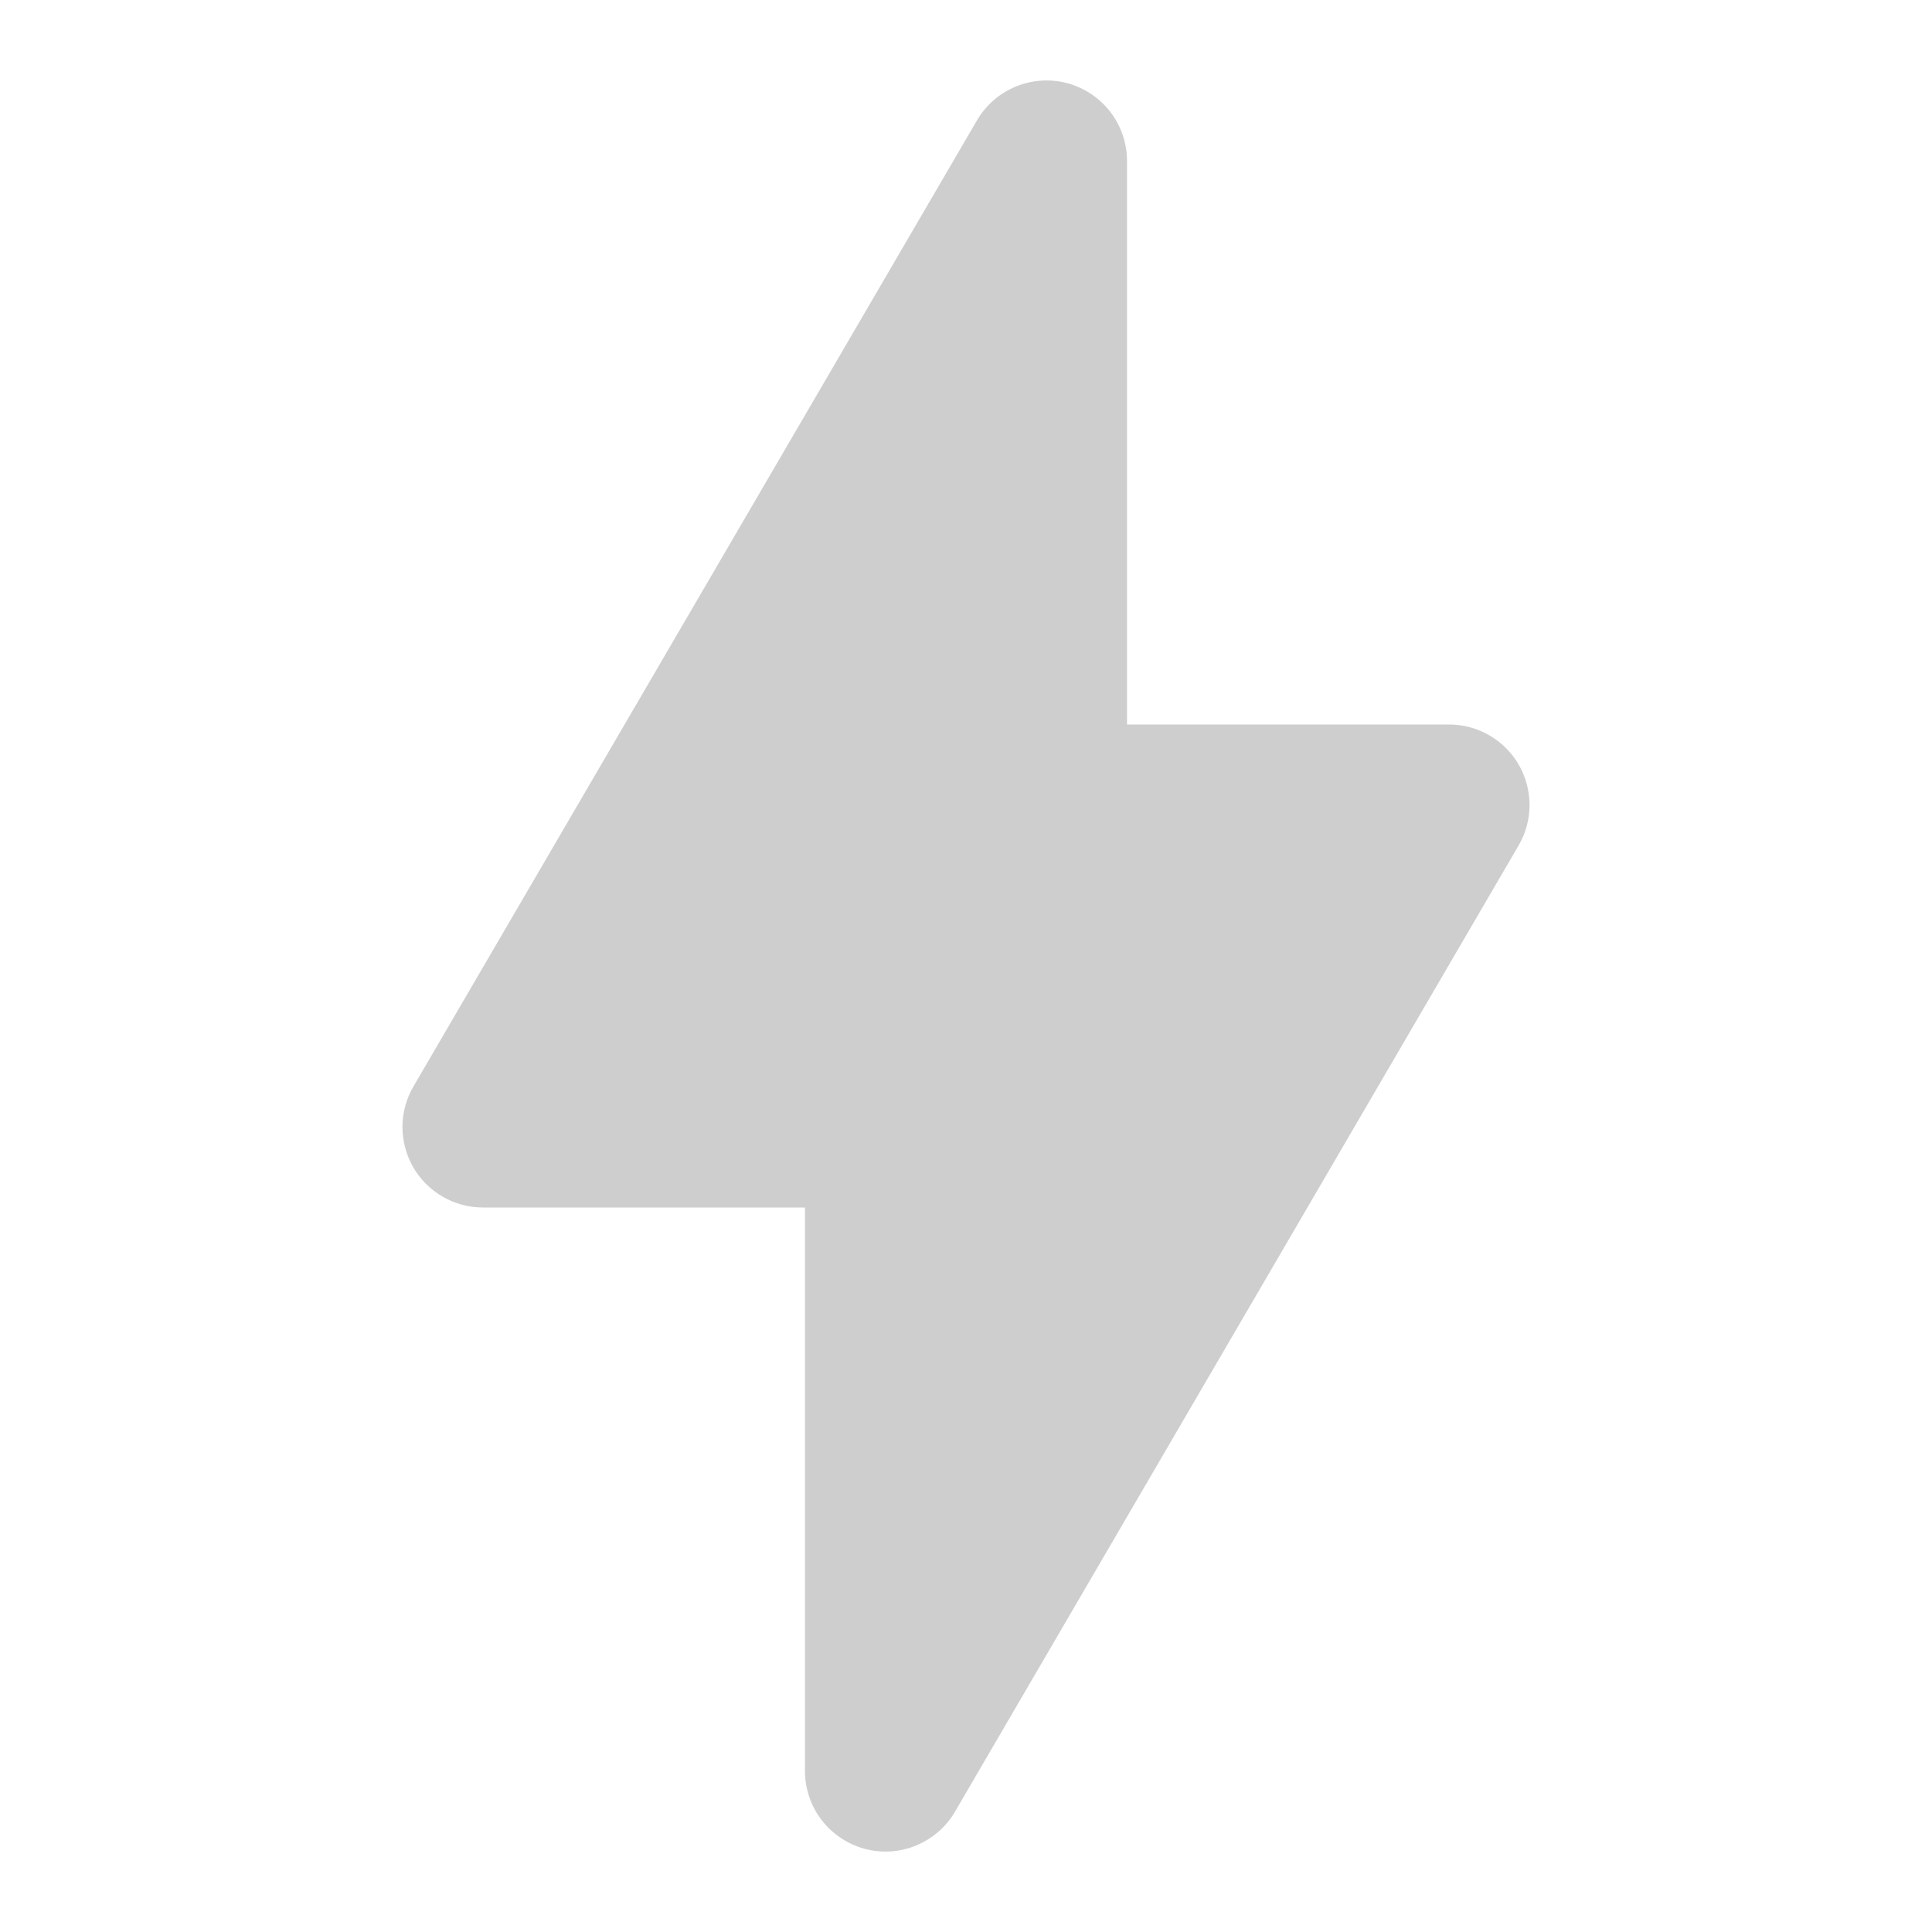
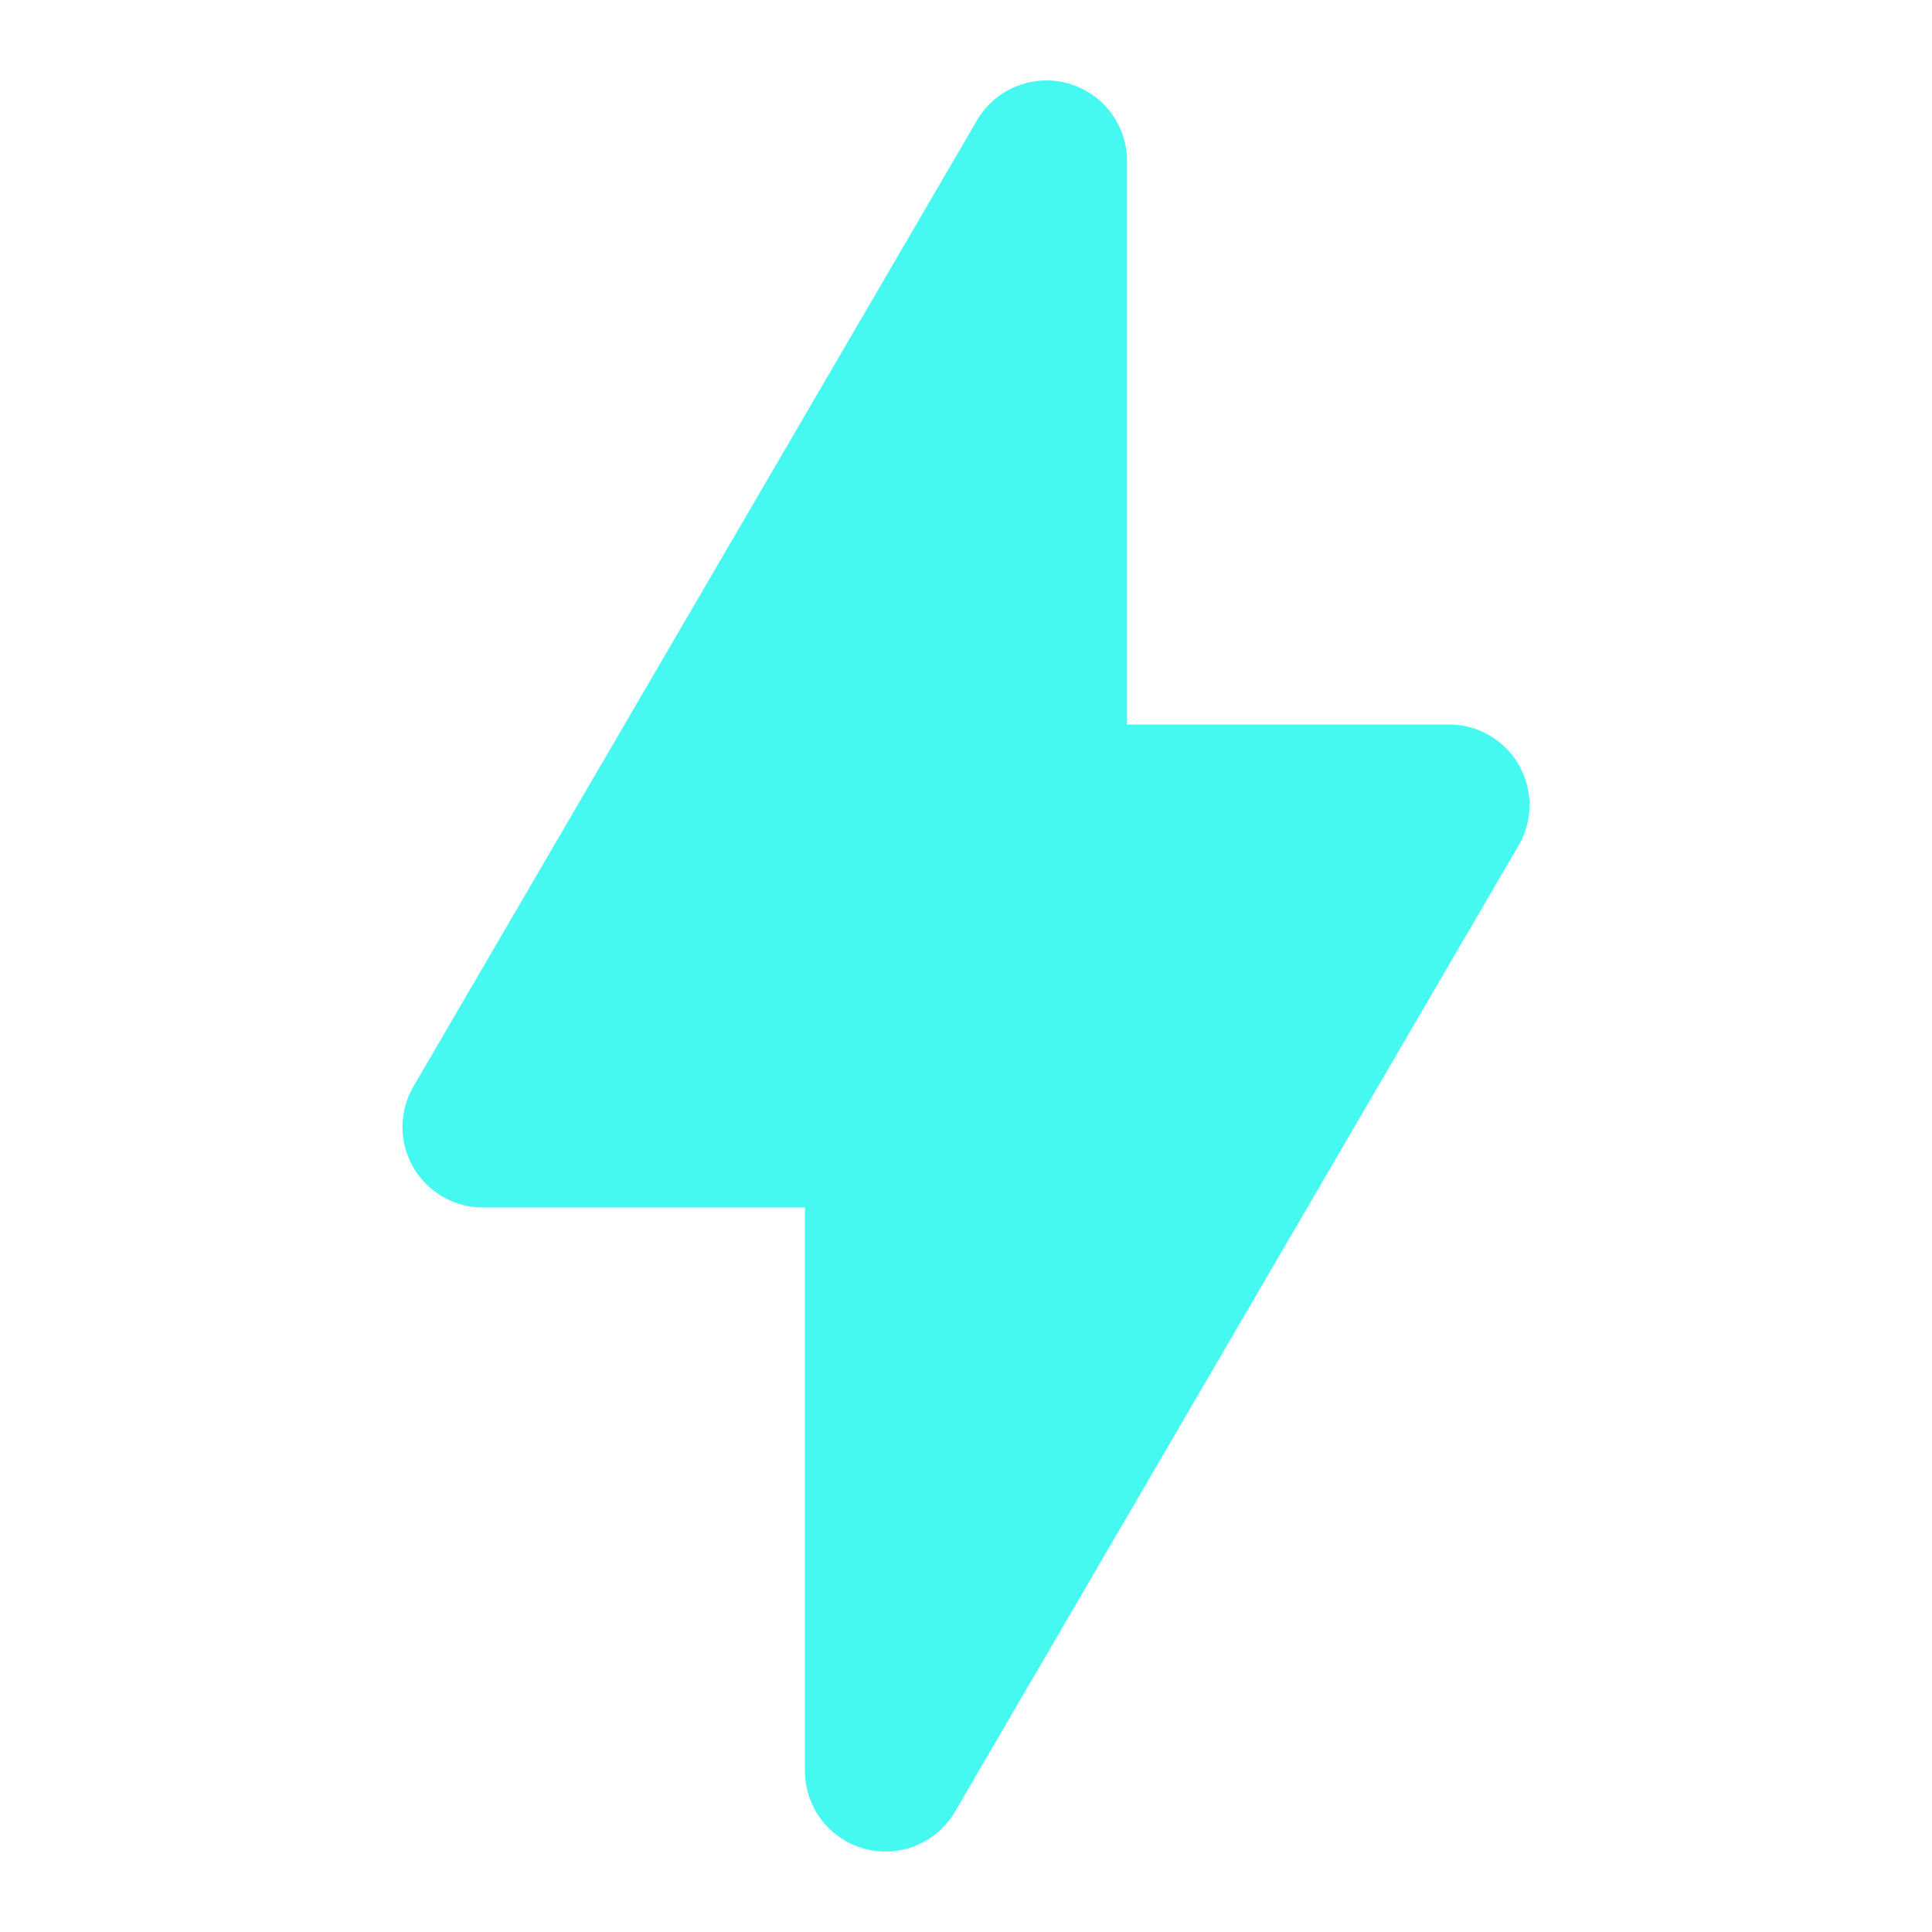
<svg xmlns="http://www.w3.org/2000/svg" width="26" height="26" viewBox="0 0 26 26" fill="none">
-   <path fill-rule="evenodd" clip-rule="evenodd" d="M15.167 2.167C15.167 1.929 15.088 1.697 14.944 1.508C14.799 1.319 14.596 1.183 14.366 1.12C14.136 1.058 13.892 1.074 13.672 1.164C13.451 1.254 13.267 1.415 13.147 1.621L5.564 14.621C5.468 14.785 5.417 14.972 5.416 15.163C5.416 15.354 5.465 15.541 5.56 15.706C5.655 15.872 5.792 16.009 5.957 16.104C6.122 16.2 6.309 16.25 6.5 16.25H10.833V23.833C10.833 24.072 10.912 24.303 11.056 24.492C11.201 24.681 11.404 24.817 11.634 24.88C11.864 24.942 12.108 24.927 12.328 24.836C12.548 24.746 12.733 24.585 12.853 24.379L20.436 11.379C20.532 11.215 20.583 11.028 20.584 10.837C20.584 10.646 20.535 10.459 20.44 10.294C20.345 10.128 20.208 9.991 20.043 9.896C19.878 9.8 19.691 9.75 19.5 9.75H15.167V2.167Z" fill="#CECECE" />
+   <path fill-rule="evenodd" clip-rule="evenodd" d="M15.167 2.167C15.167 1.929 15.088 1.697 14.944 1.508C14.799 1.319 14.596 1.183 14.366 1.12C14.136 1.058 13.892 1.074 13.672 1.164C13.451 1.254 13.267 1.415 13.147 1.621L5.564 14.621C5.468 14.785 5.417 14.972 5.416 15.163C5.416 15.354 5.465 15.541 5.56 15.706C5.655 15.872 5.792 16.009 5.957 16.104C6.122 16.2 6.309 16.25 6.5 16.25H10.833V23.833C10.833 24.072 10.912 24.303 11.056 24.492C11.201 24.681 11.404 24.817 11.634 24.88C11.864 24.942 12.108 24.927 12.328 24.836C12.548 24.746 12.733 24.585 12.853 24.379L20.436 11.379C20.532 11.215 20.583 11.028 20.584 10.837C20.584 10.646 20.535 10.459 20.44 10.294C20.345 10.128 20.208 9.991 20.043 9.896C19.878 9.8 19.691 9.75 19.5 9.75H15.167V2.167Z" fill="#17F7EC" fill-opacity="0.8" />
</svg>
